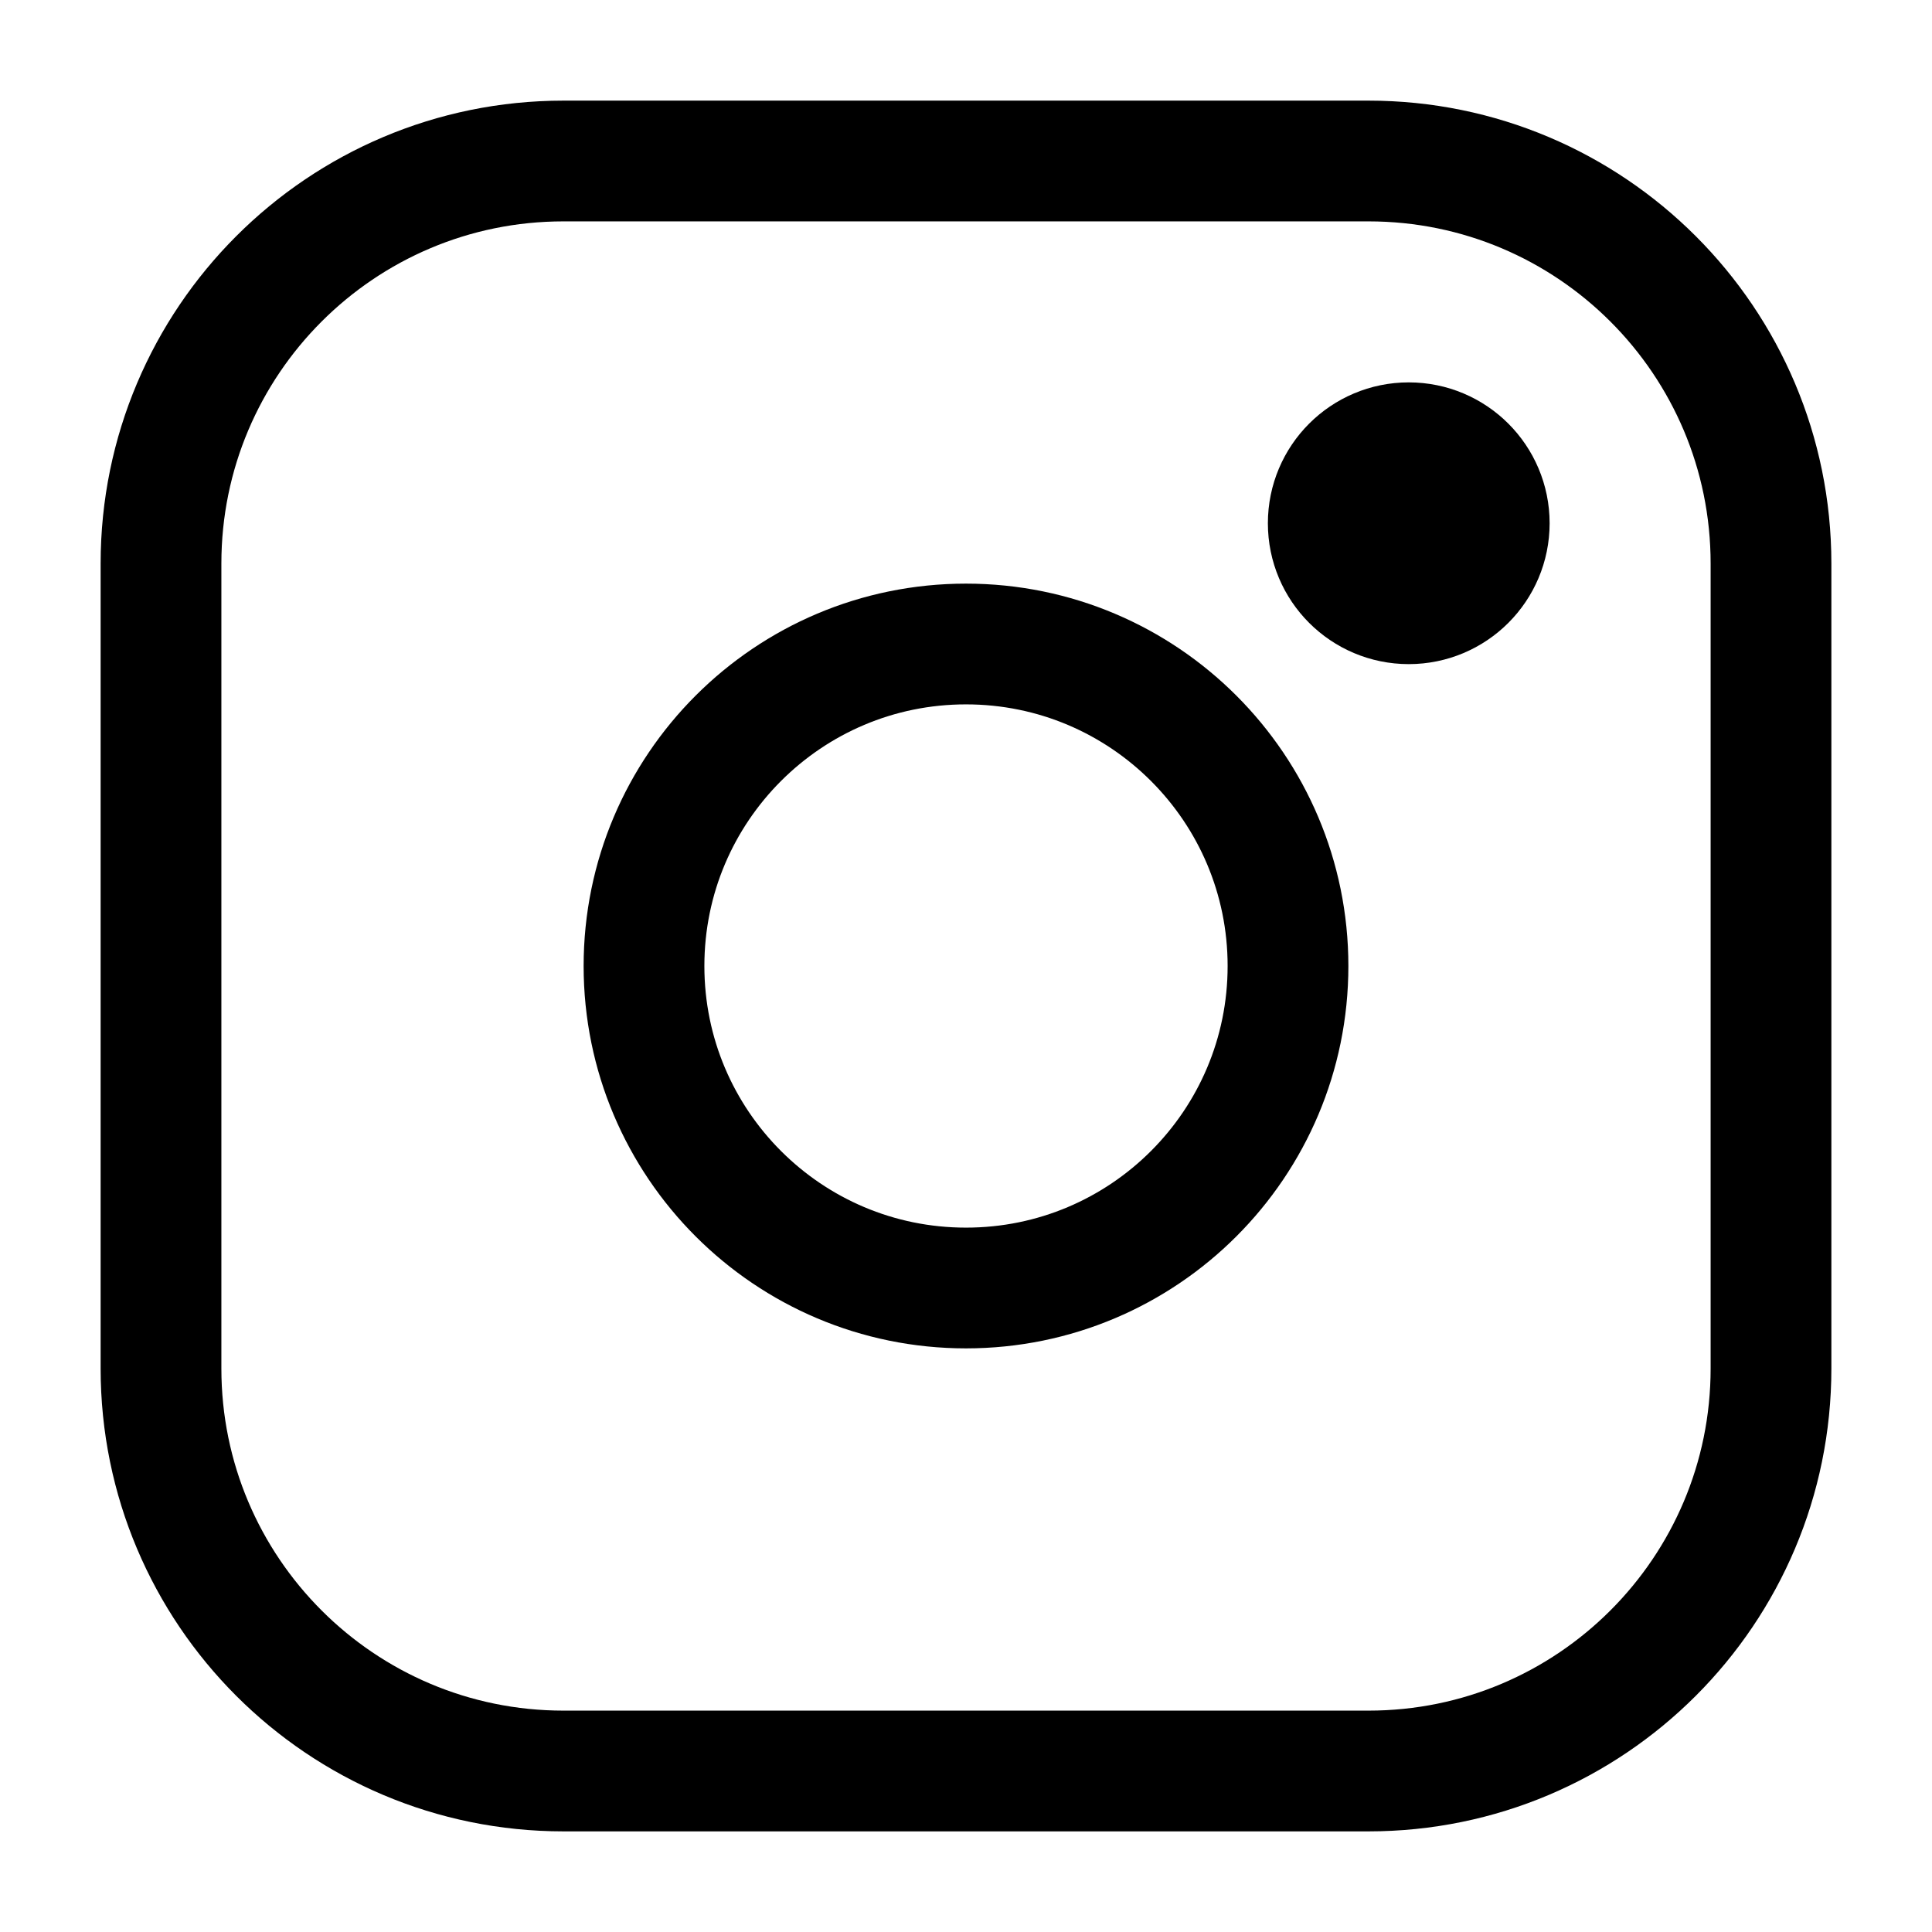
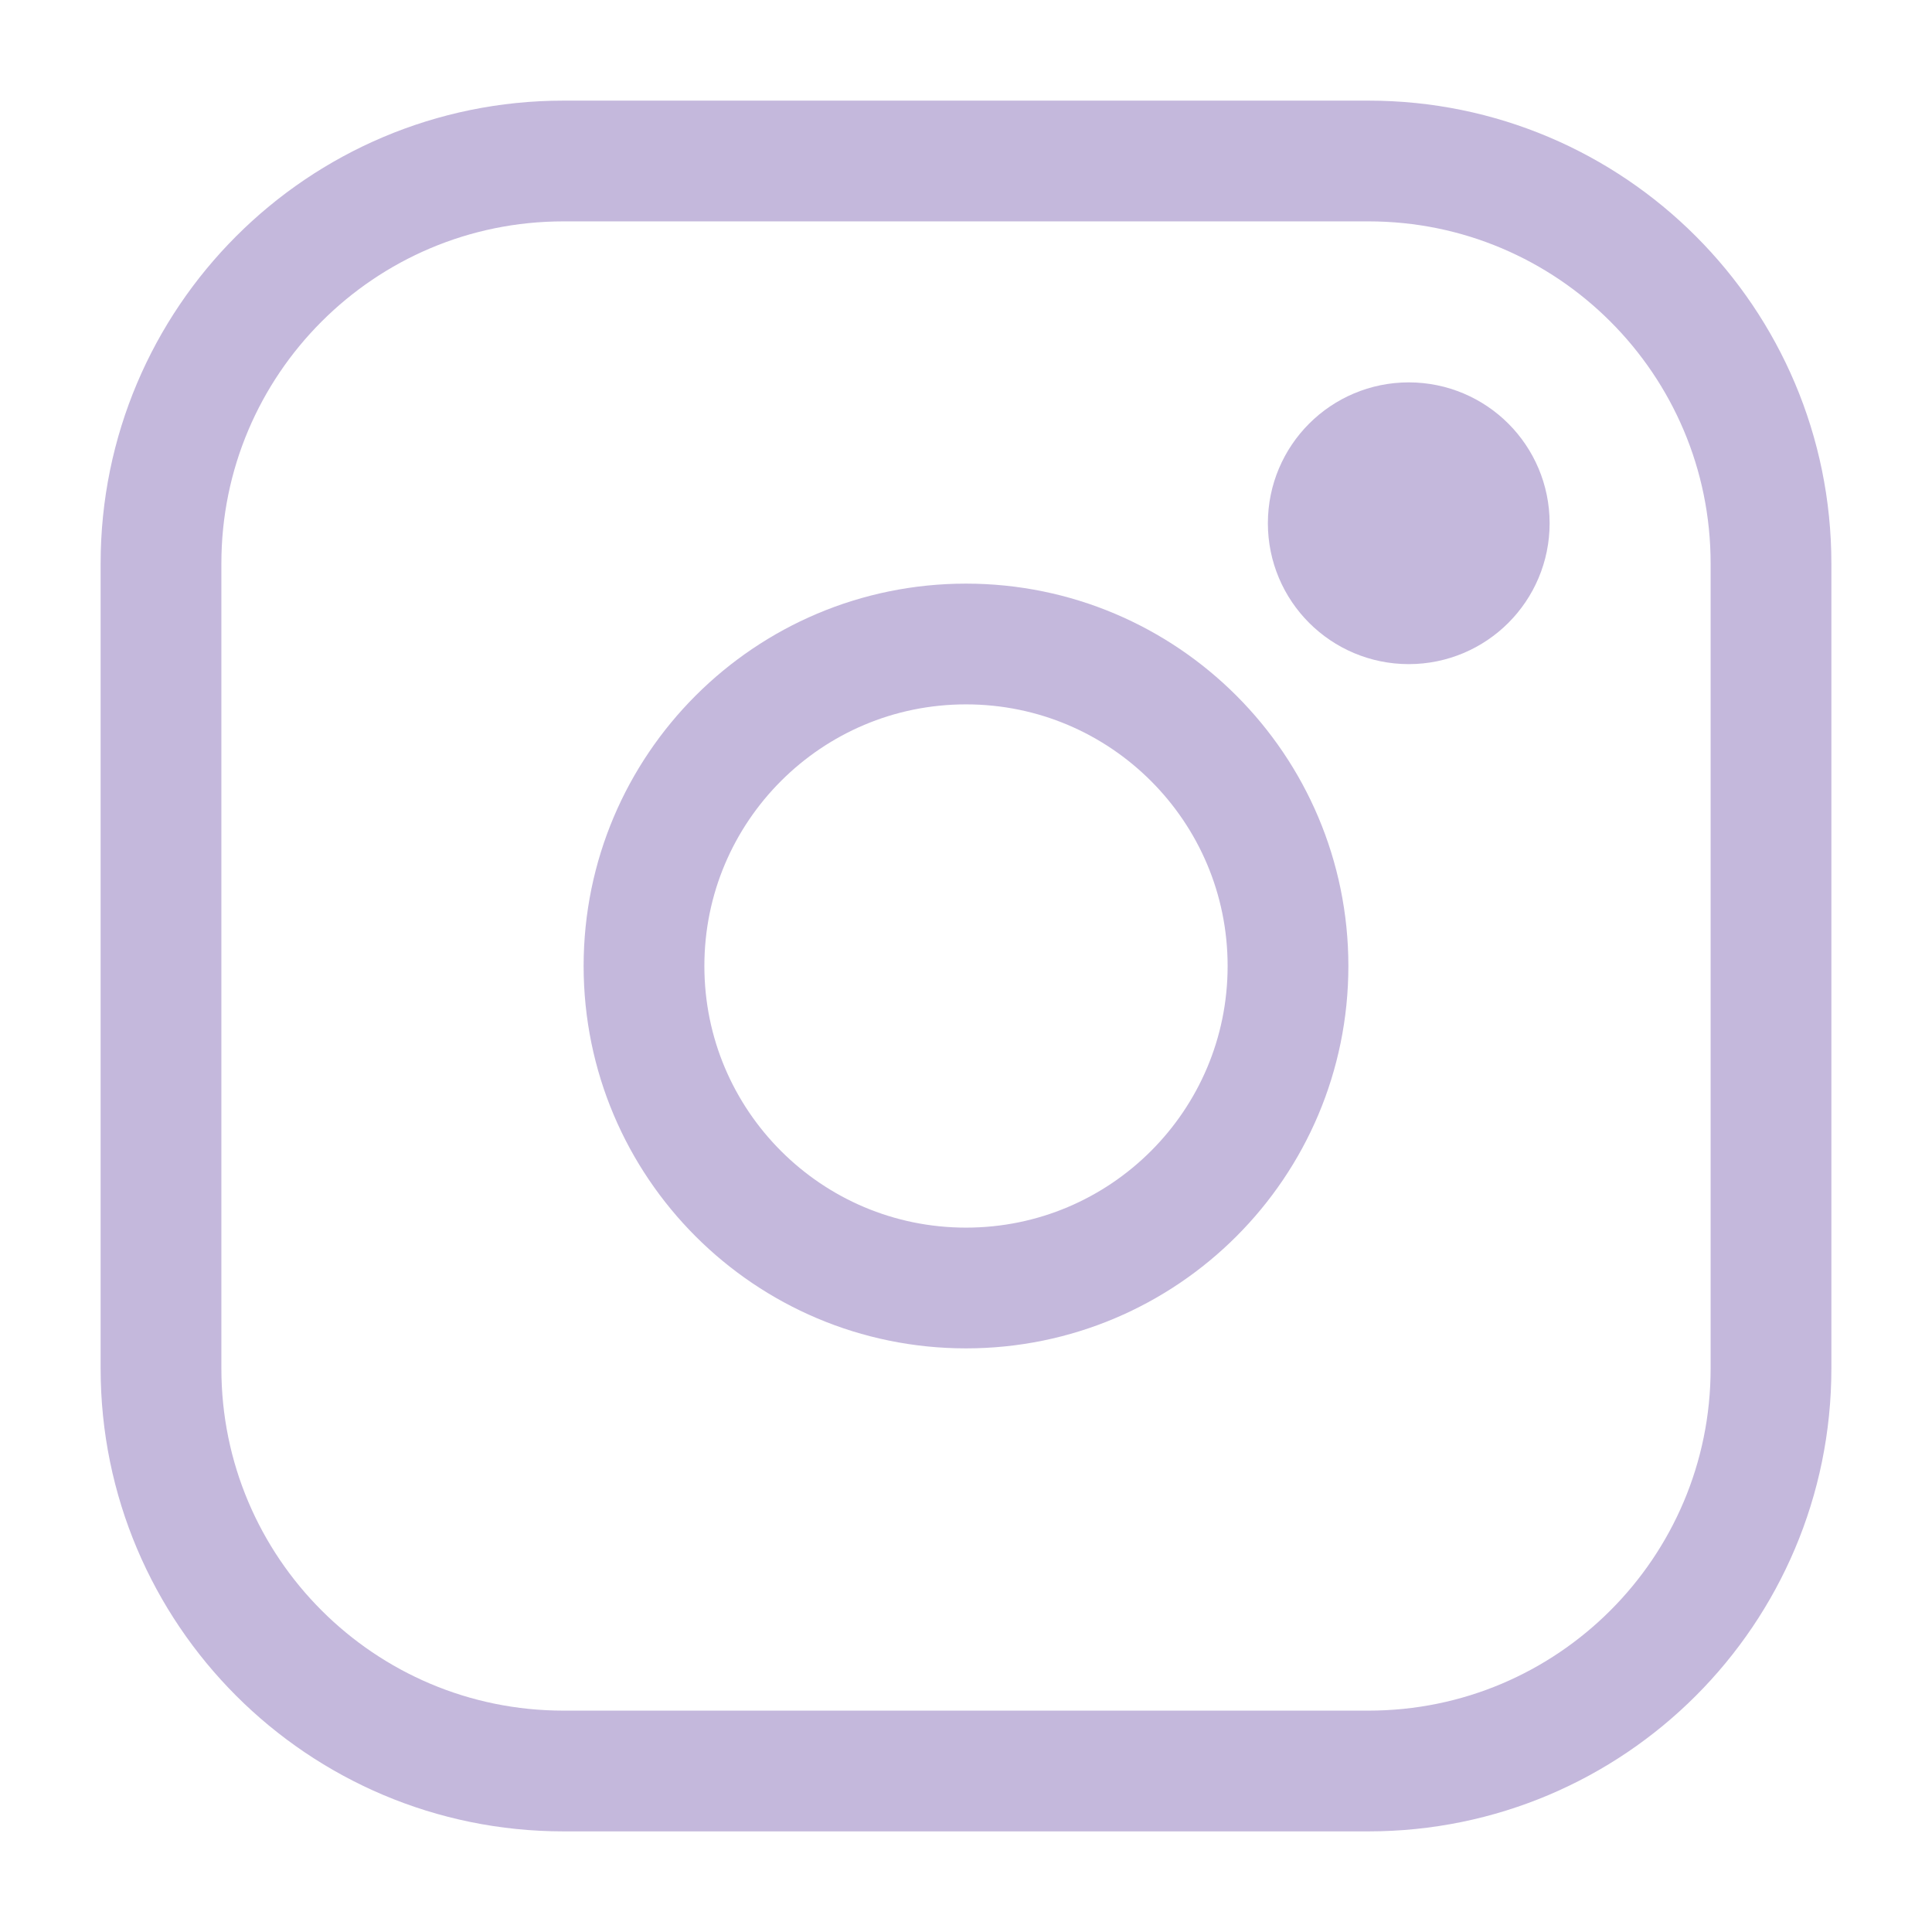
- <svg xmlns="http://www.w3.org/2000/svg" viewBox="0 0 24 24" fill="none" stroke="currentColor" stroke-width="1.5" stroke-linecap="round" stroke-linejoin="round">
+ <svg xmlns="http://www.w3.org/2000/svg" viewBox="0 0 24 24" fill="none" stroke="#c4b8dc" stroke-width="1.5" stroke-linecap="round" stroke-linejoin="round">
  <rect x="2" y="2" width="20" height="20" rx="5" />
  <circle cx="12" cy="12" r="4" />
-   <circle cx="17.5" cy="6.5" r="1" fill="currentColor" />
+   <circle cx="17.5" cy="6.5" r="1" fill="#c4b8dc" />
</svg>
